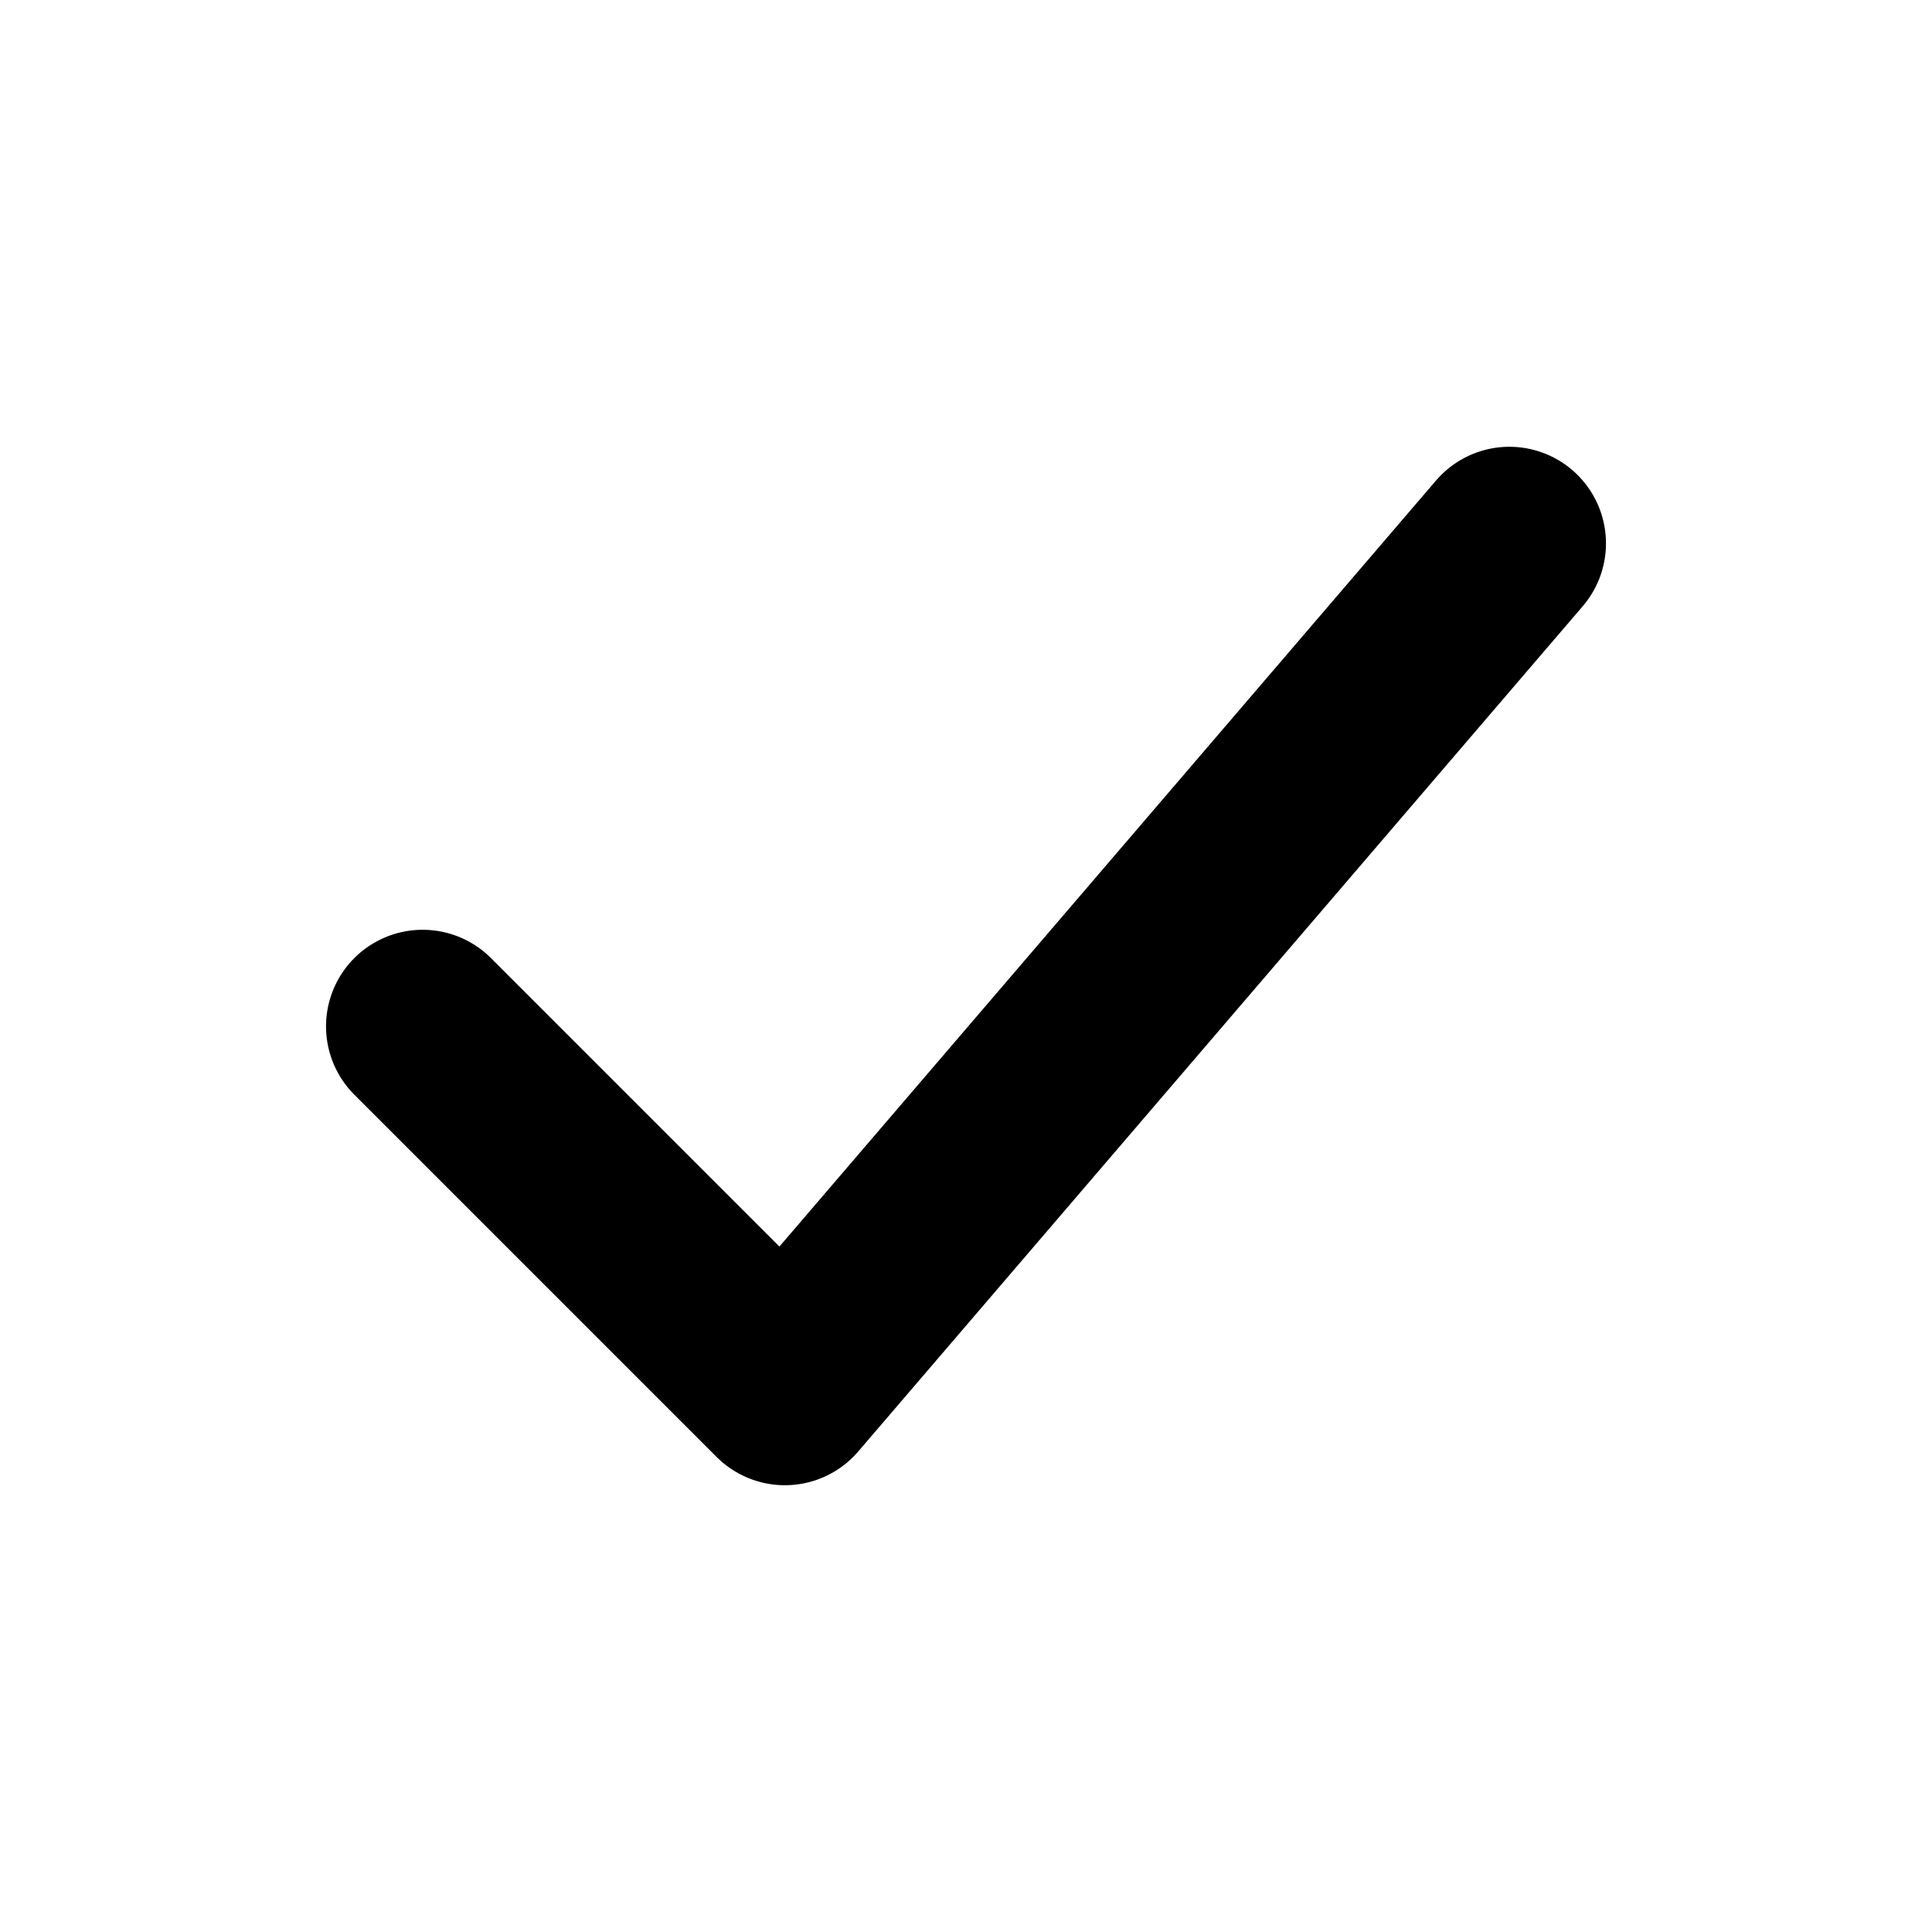
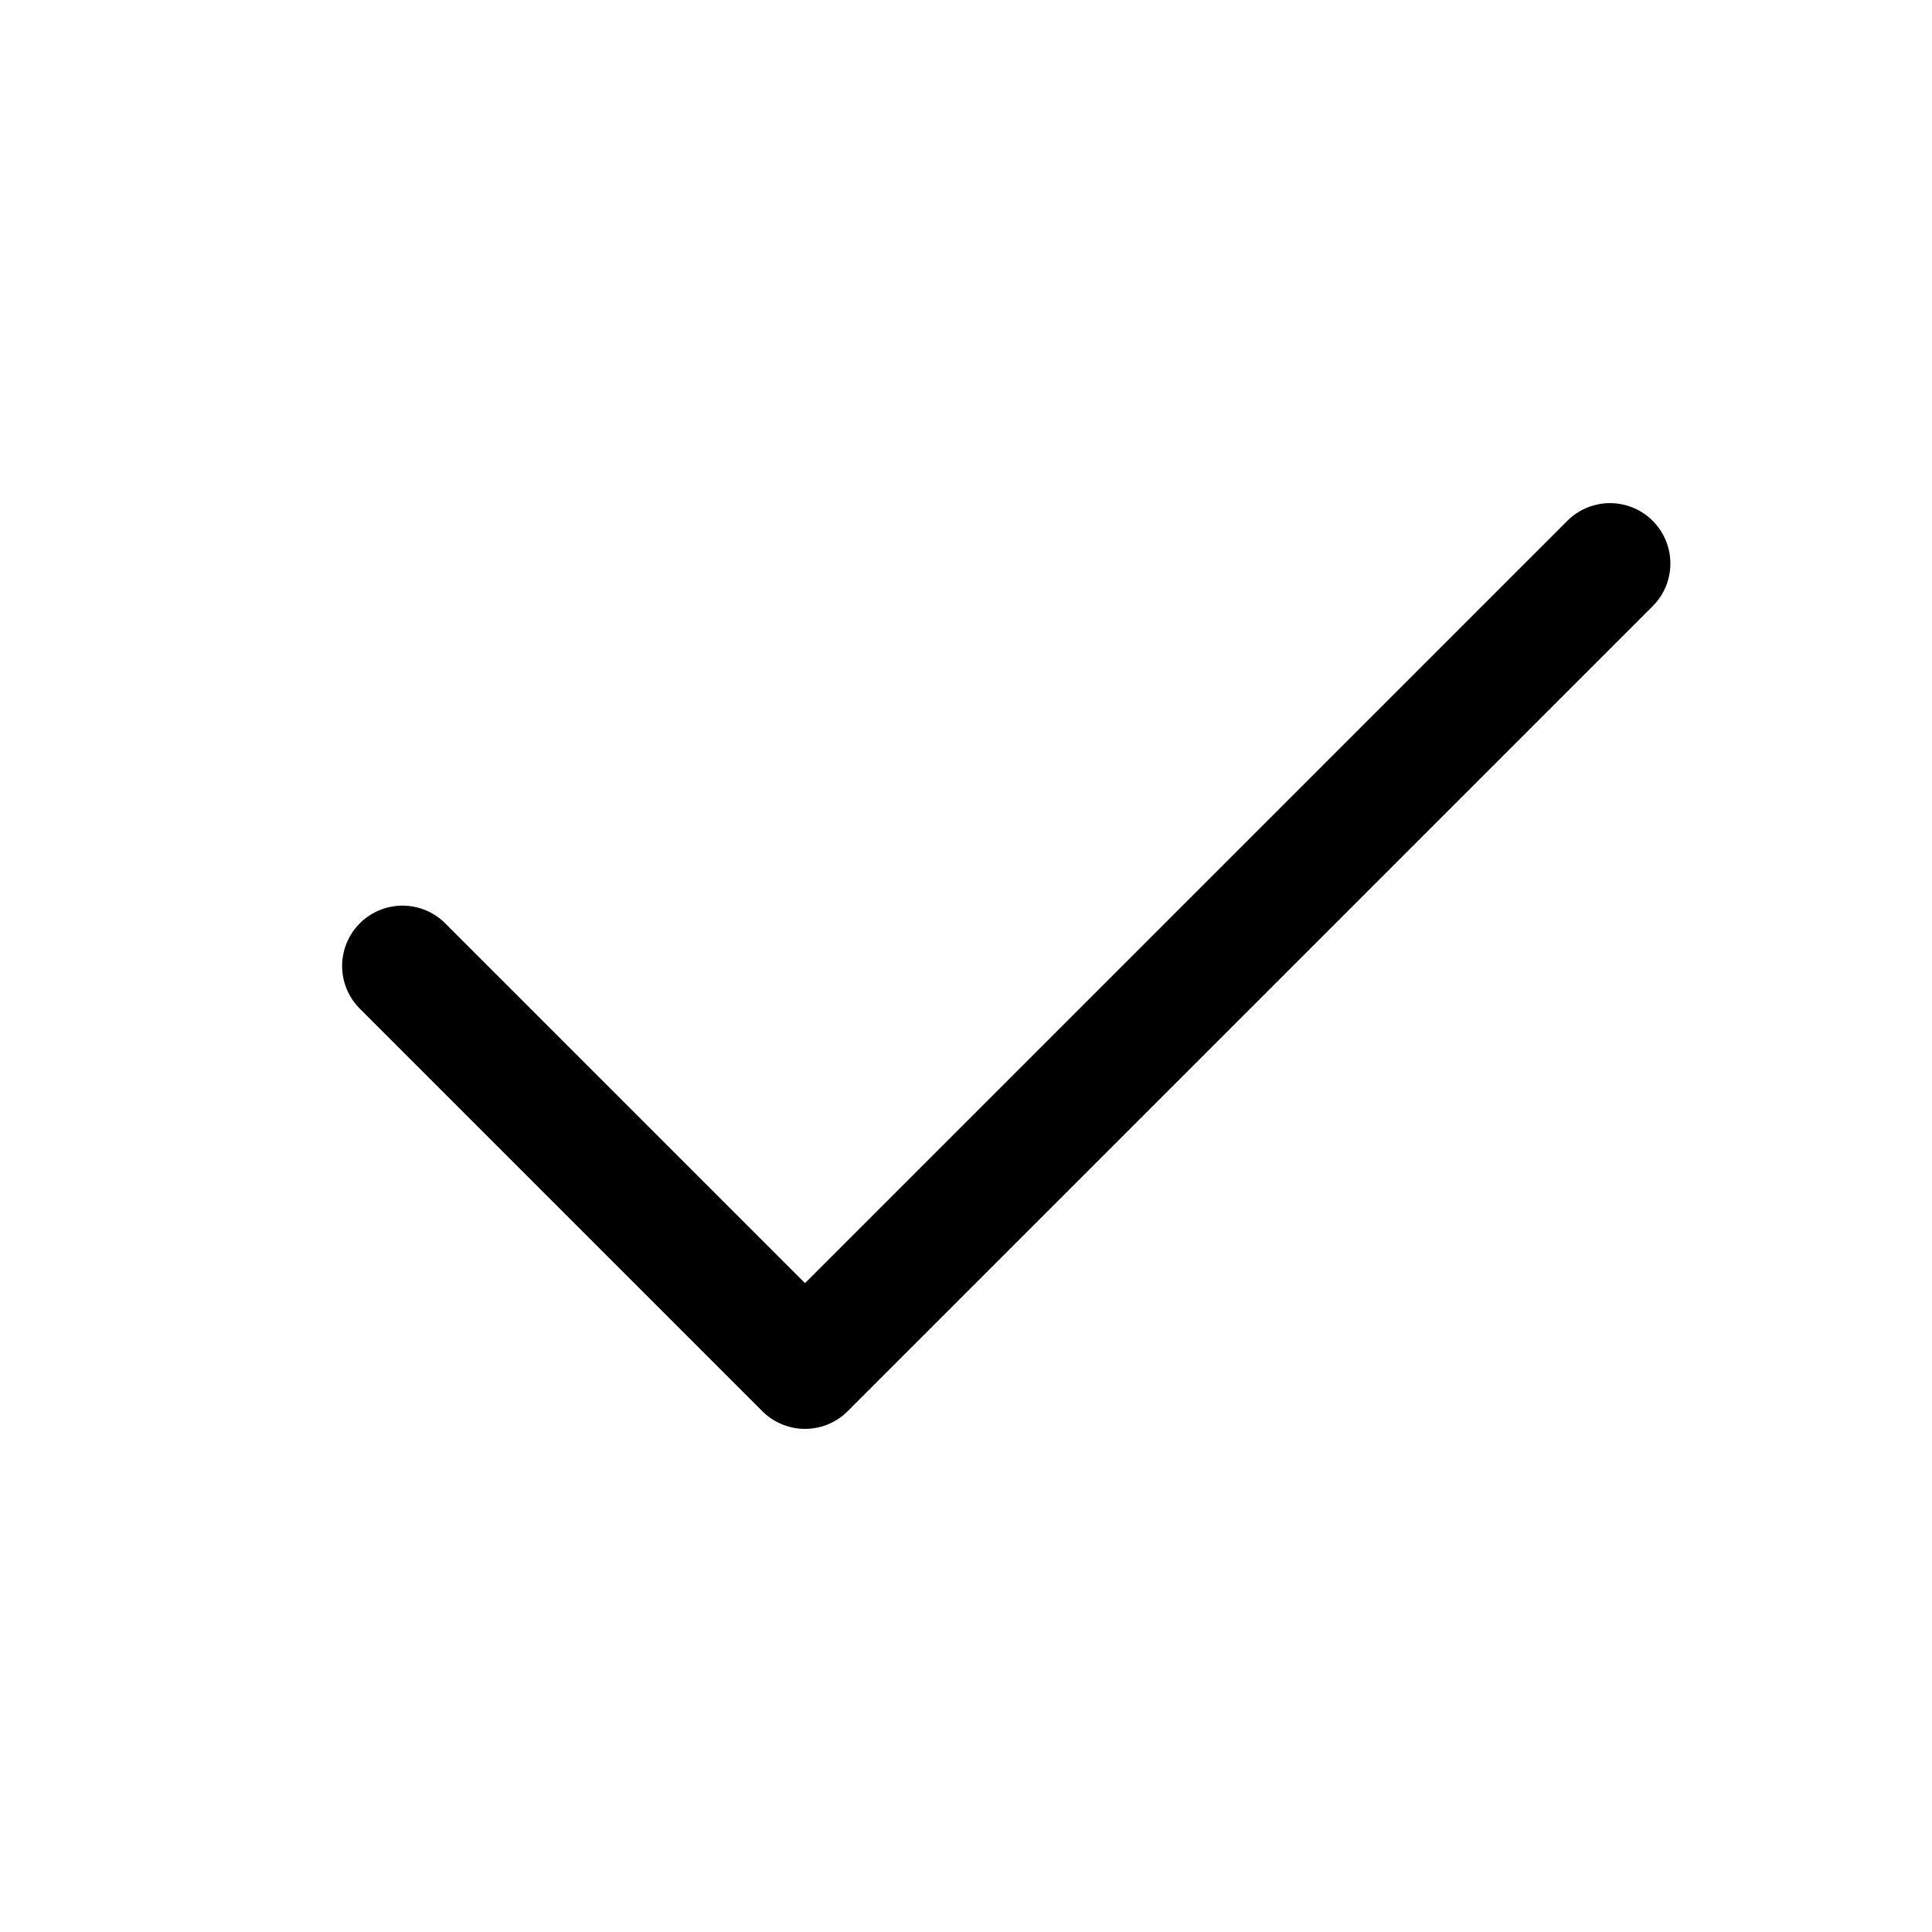
- <svg xmlns="http://www.w3.org/2000/svg" viewBox="0 0 16 16" fill="none">
-   <path d="M3.5 8.5l3 3 6-7" stroke="currentColor" stroke-width="1.6" stroke-linecap="round" stroke-linejoin="round" />
+ <svg xmlns="http://www.w3.org/2000/svg" width="24" height="24" viewBox="0 0 24 24" fill="none" stroke="currentColor" stroke-width="1.5" stroke-linecap="round" stroke-linejoin="round">
+   <path d="M5 12l5 5l10 -10" />
</svg>
